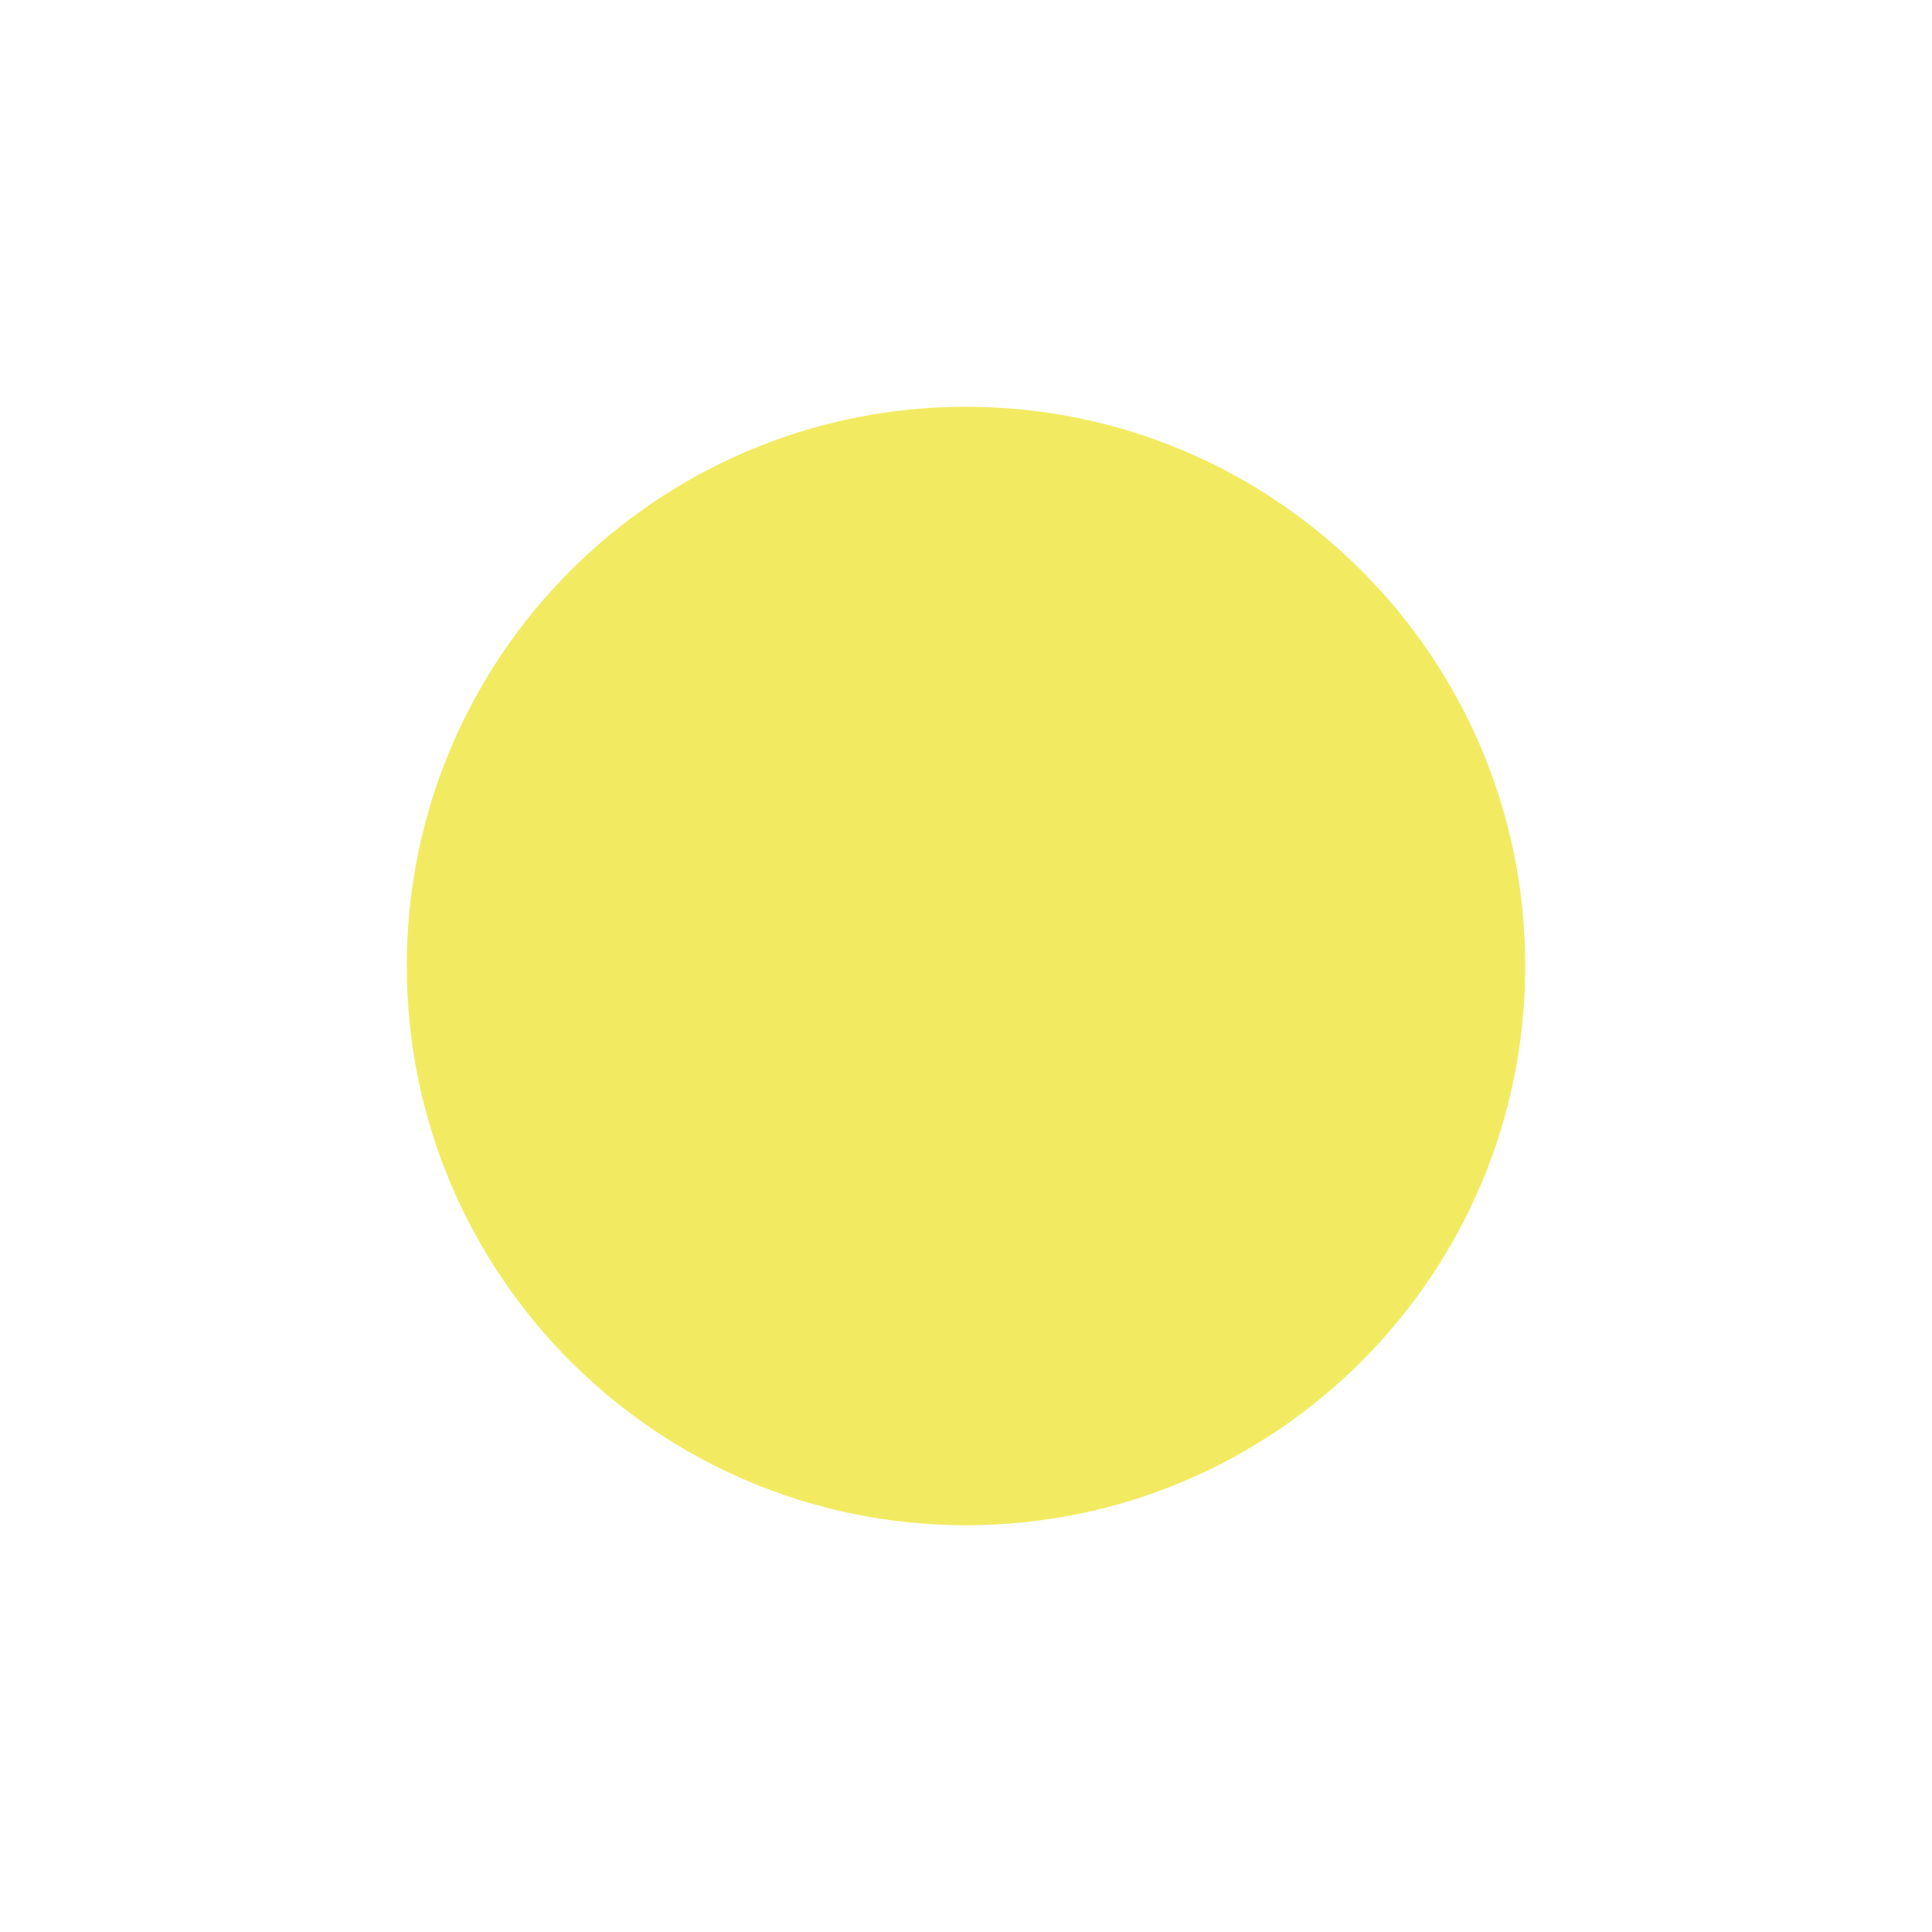
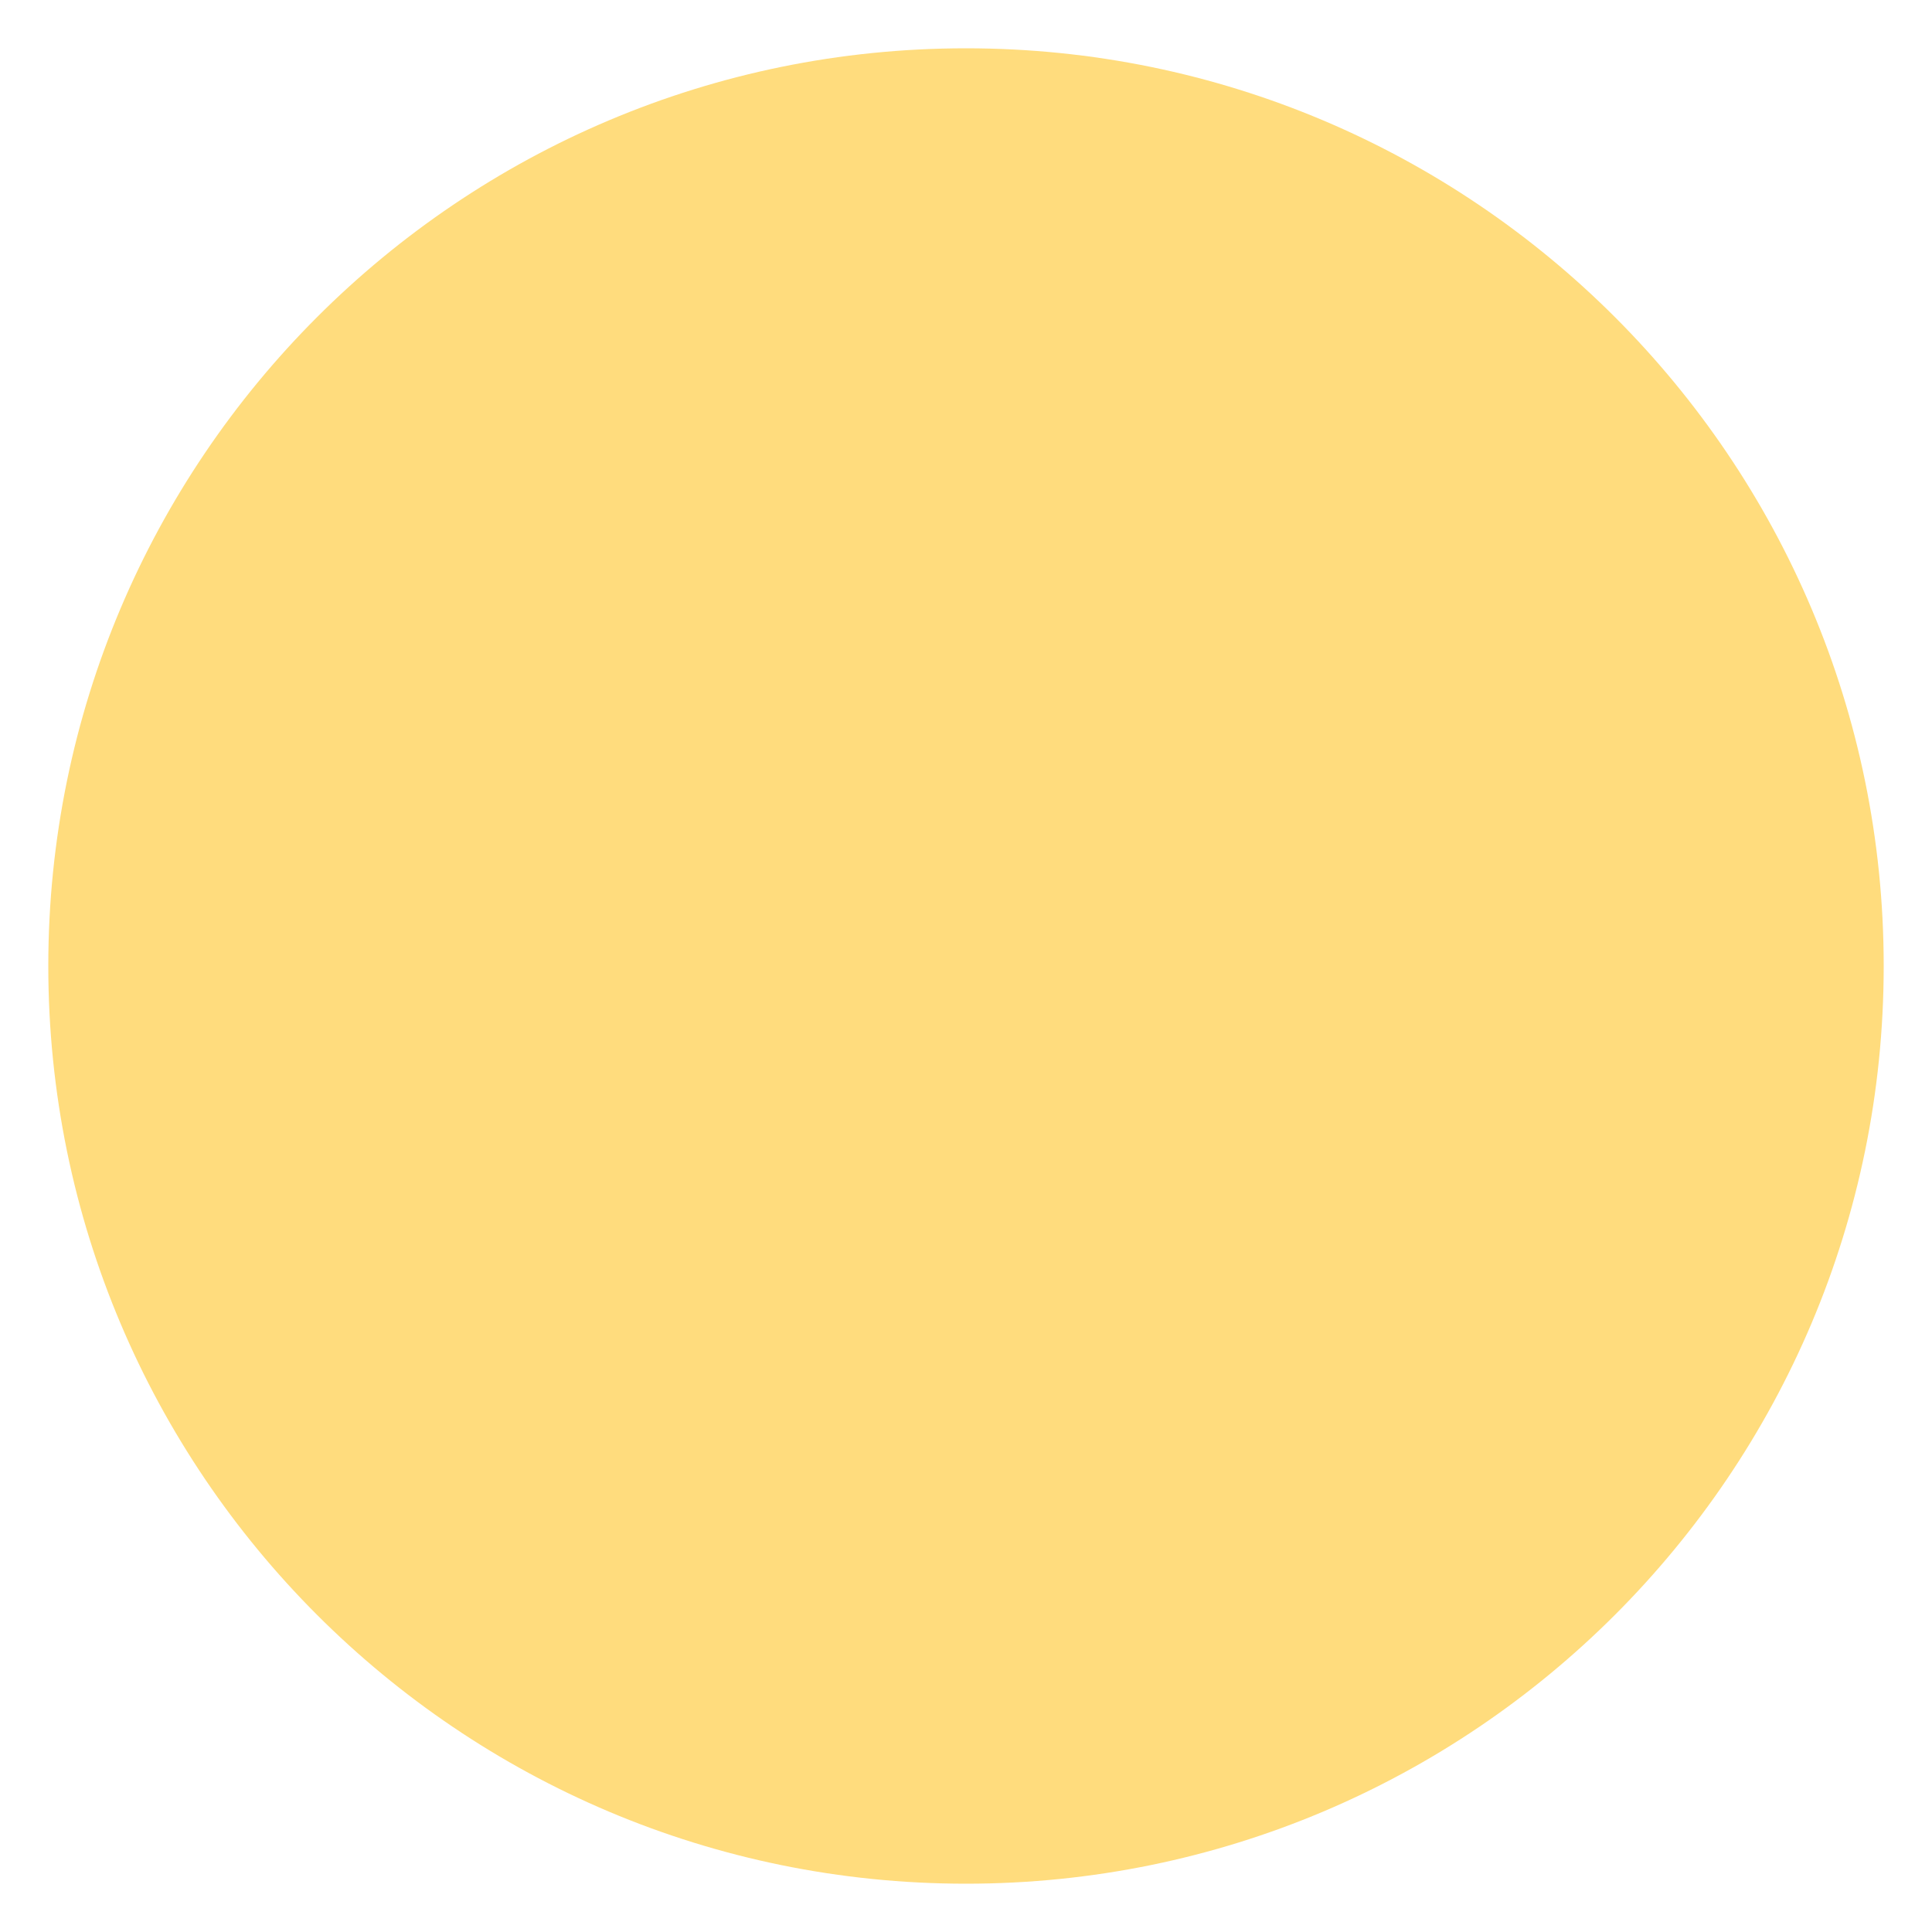
<svg xmlns="http://www.w3.org/2000/svg" version="1.1" id="Layer_1" x="0px" y="0px" viewBox="0 0 1000 1000" enable-background="new 0 0 1000 1000" xml:space="preserve">
-   <circle fill="#F2EB61" cx="500" cy="500" r="289.46" />
+   <circle fill="#FFDC7D" cx="500" cy="500" r="475" />
</svg>
